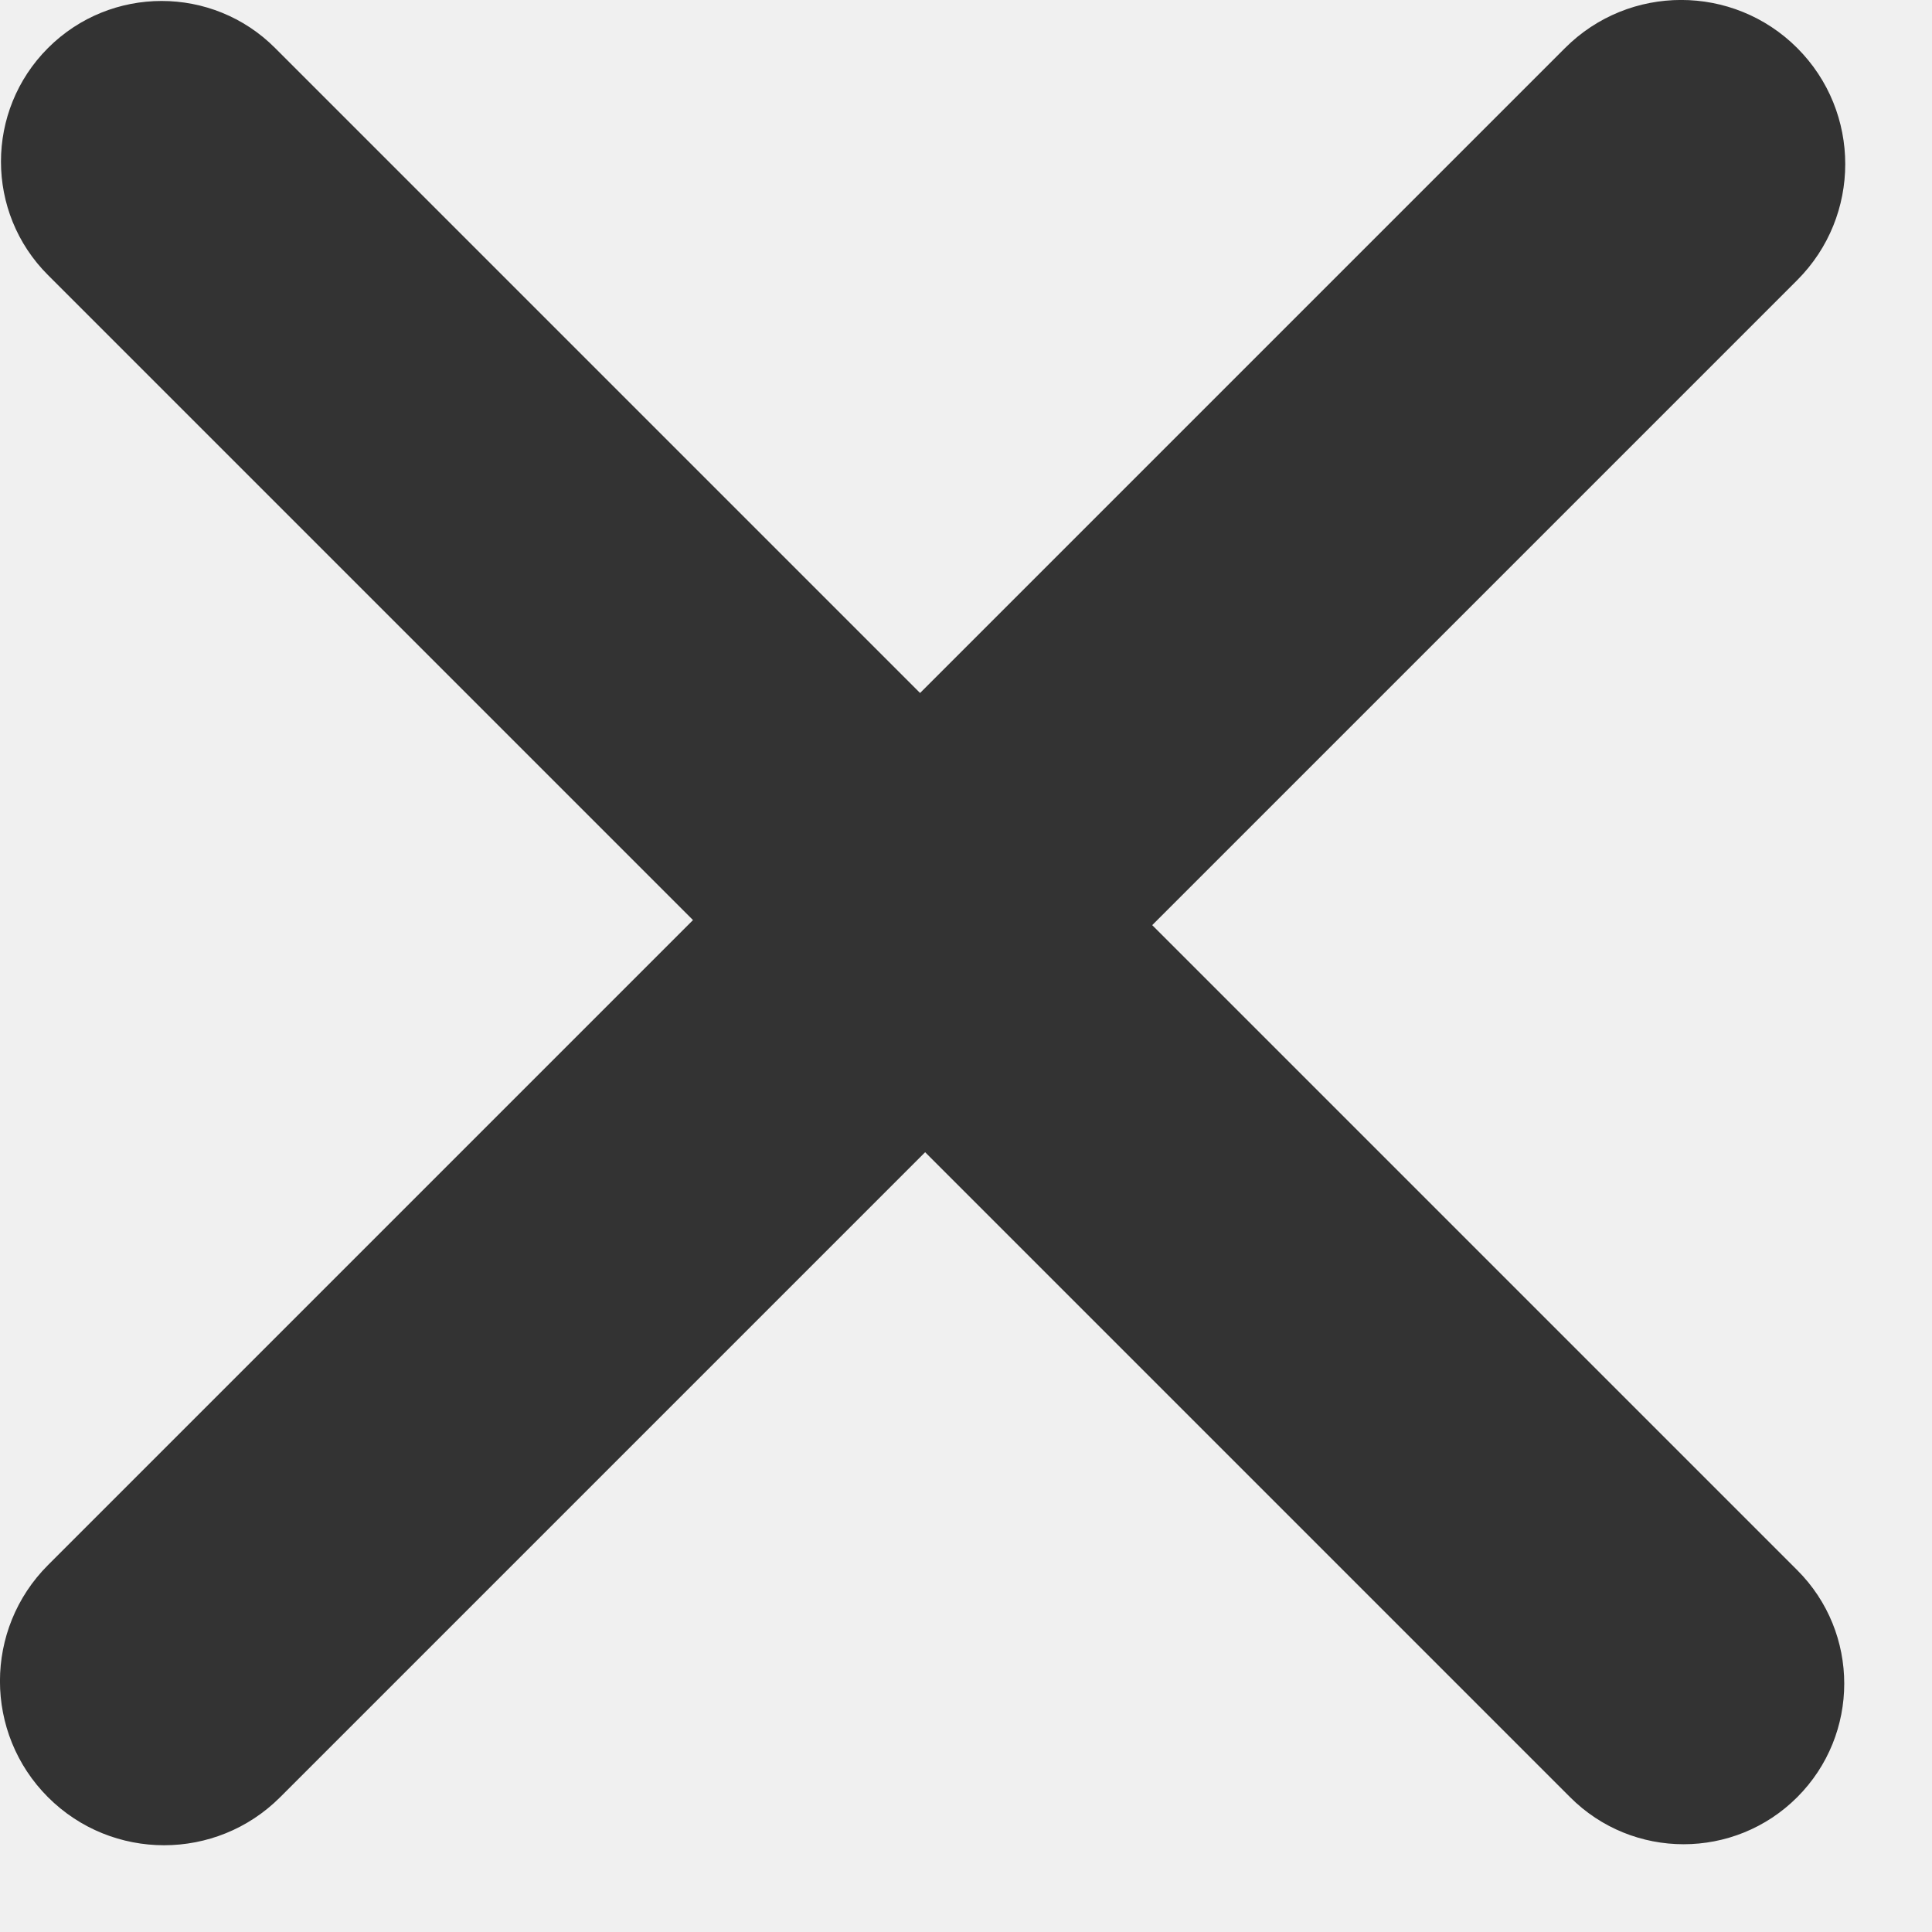
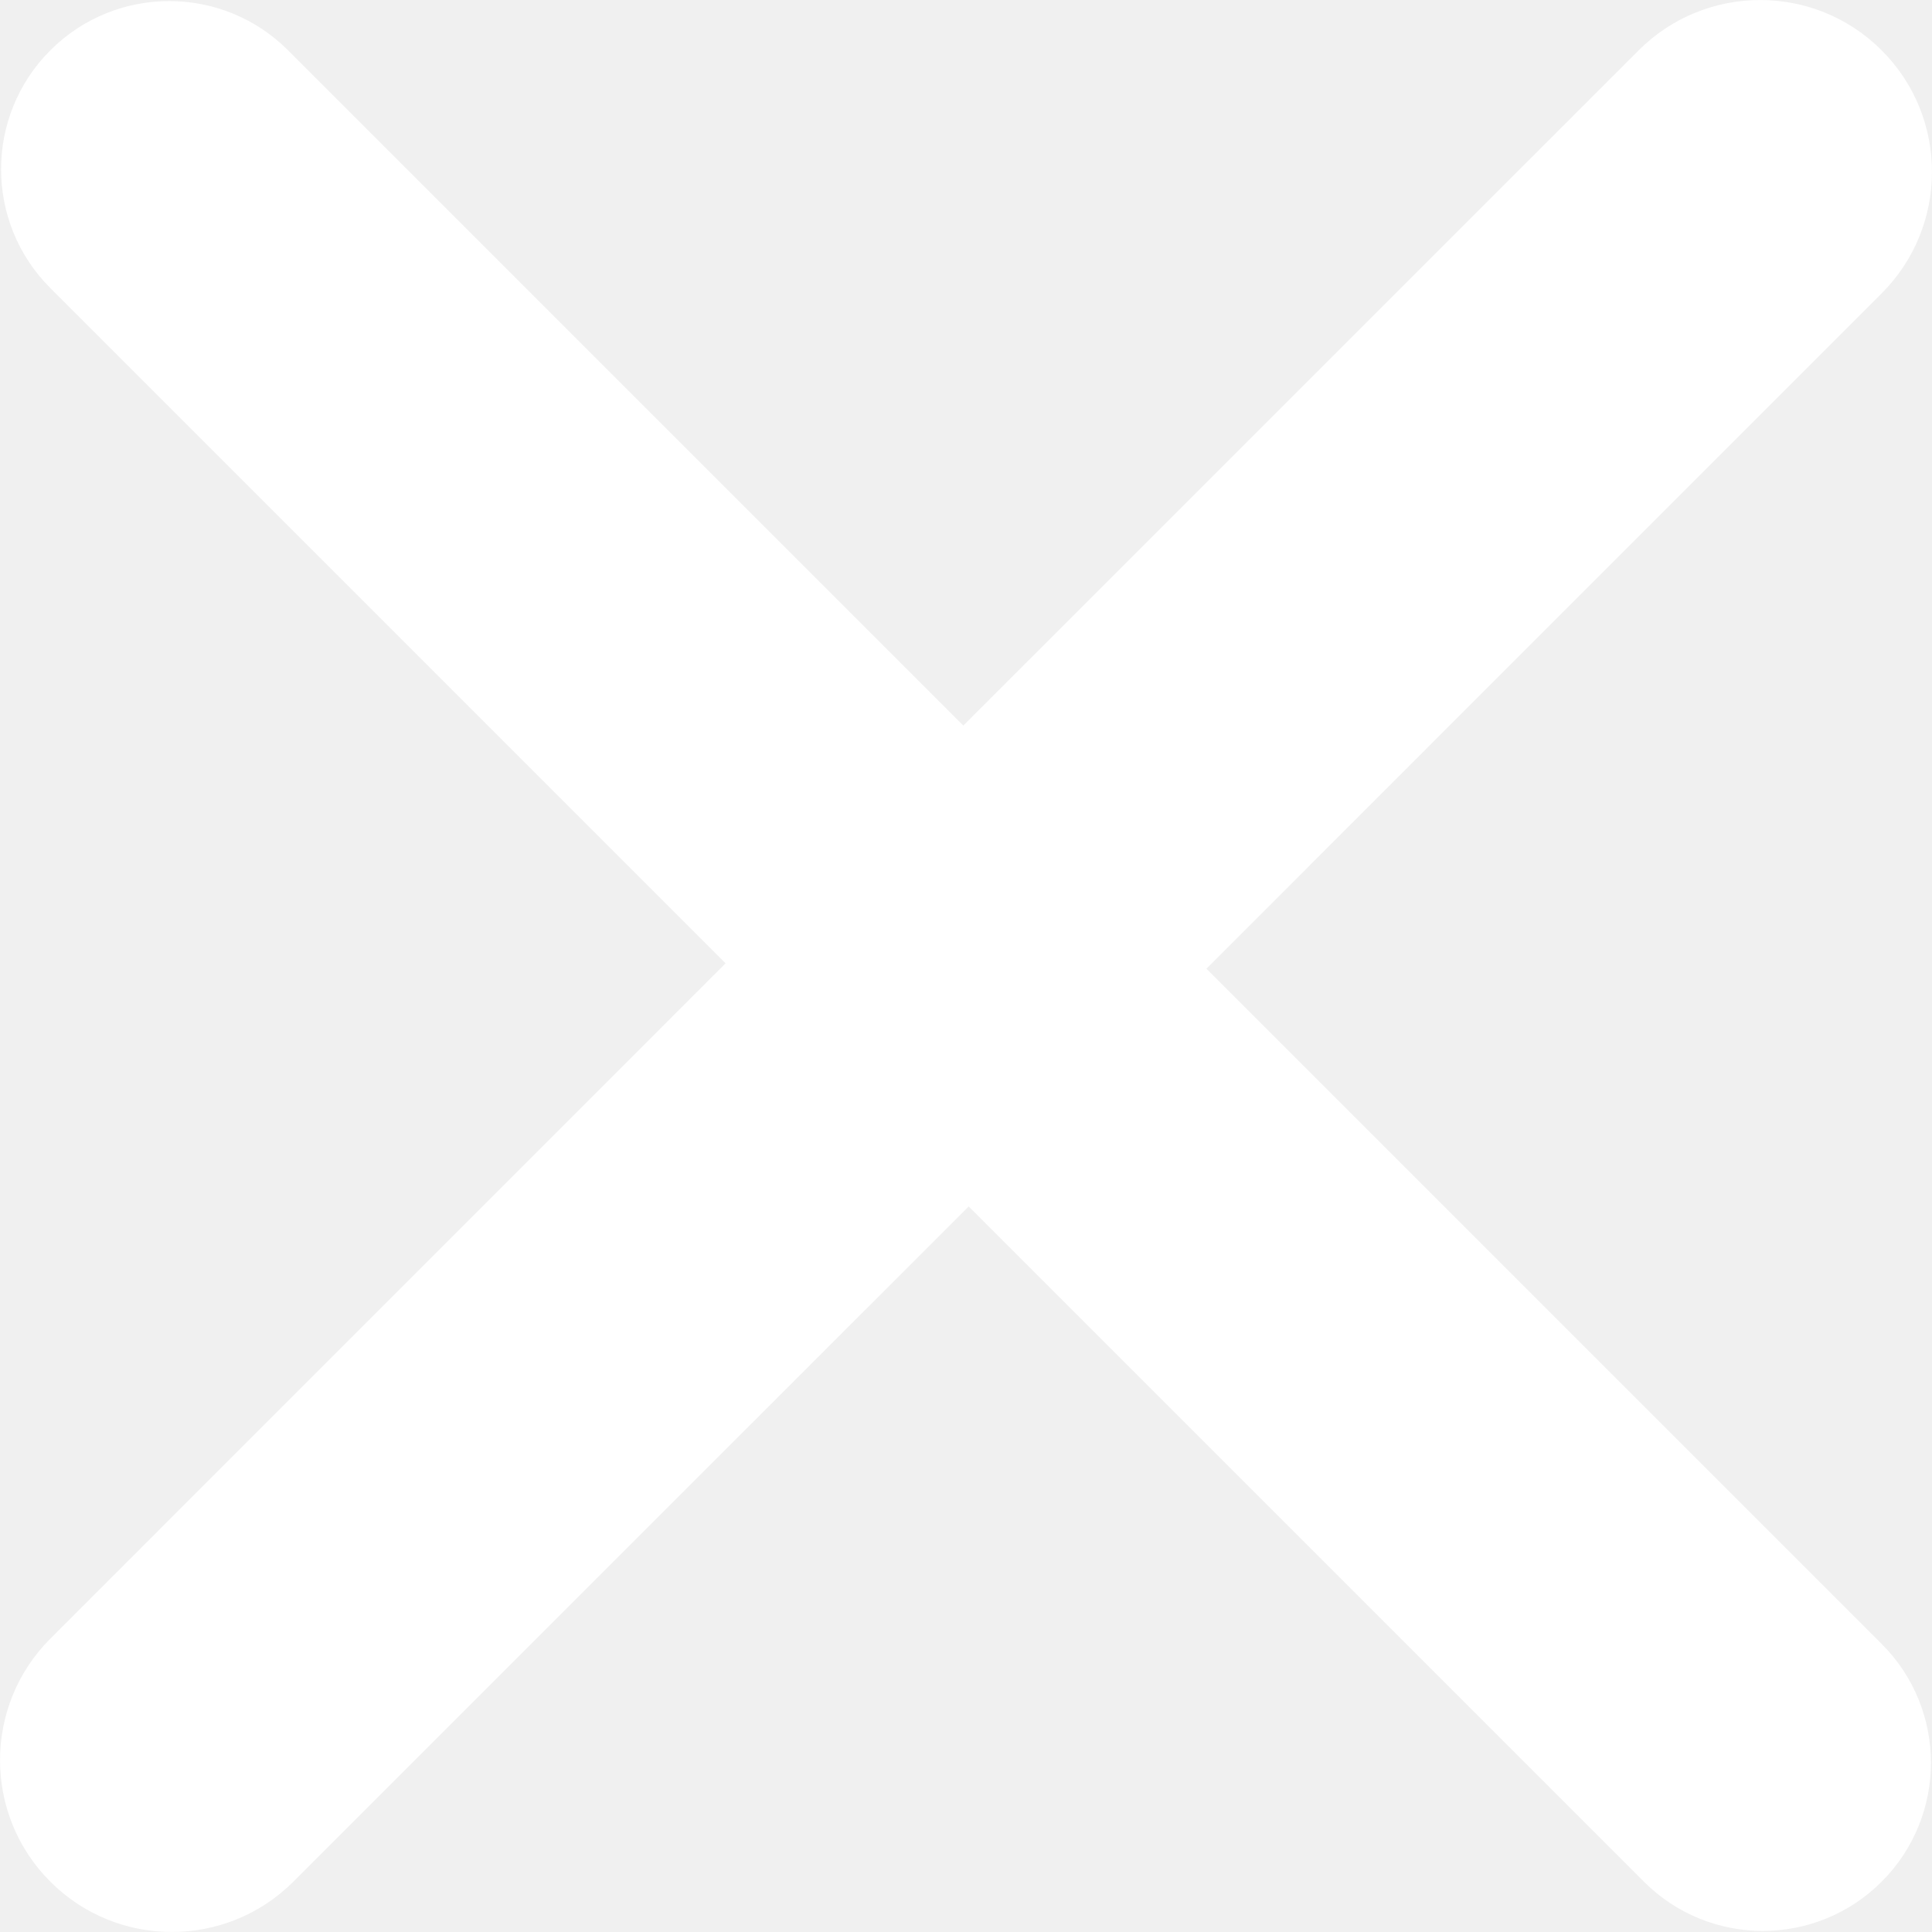
- <svg xmlns="http://www.w3.org/2000/svg" width="13" height="13" viewBox="0 0 13 13" fill="none">
-   <path fill-rule="evenodd" clip-rule="evenodd" d="M6.191 4.663L10.531 0.323C10.962 -0.108 11.662 -0.108 12.093 0.323C12.524 0.754 12.524 1.454 12.093 1.885L7.753 6.225L12.093 10.565C12.515 10.986 12.515 11.671 12.093 12.093C11.671 12.515 10.986 12.515 10.565 12.093L6.225 7.753L1.885 12.093C1.454 12.524 0.754 12.524 0.323 12.093C-0.108 11.662 -0.108 10.962 0.323 10.531L4.663 6.191L0.323 1.851C-0.099 1.43 -0.099 0.745 0.323 0.323C0.745 -0.099 1.43 -0.099 1.851 0.323L6.191 4.663Z" fill="#333333" />
+ <svg xmlns="http://www.w3.org/2000/svg" width="18" height="18" viewBox="0 0 18 18" fill="none">
+   <path fill-rule="evenodd" clip-rule="evenodd" d="M8.975 6.76L15.267 0.469C15.892 -0.156 16.907 -0.156 17.531 0.469C18.156 1.093 18.156 2.108 17.531 2.733L11.24 9.025L17.531 15.316C18.143 15.927 18.143 16.92 17.531 17.531C16.92 18.143 15.927 18.143 15.316 17.531L9.025 11.24L2.733 17.531C2.108 18.156 1.093 18.156 0.469 17.531C-0.156 16.907 -0.156 15.892 0.469 15.267L6.76 8.975L0.469 2.684C-0.143 2.073 -0.143 1.08 0.469 0.469C1.08 -0.143 2.073 -0.143 2.684 0.469L8.975 6.76Z" fill="white" />
</svg>
